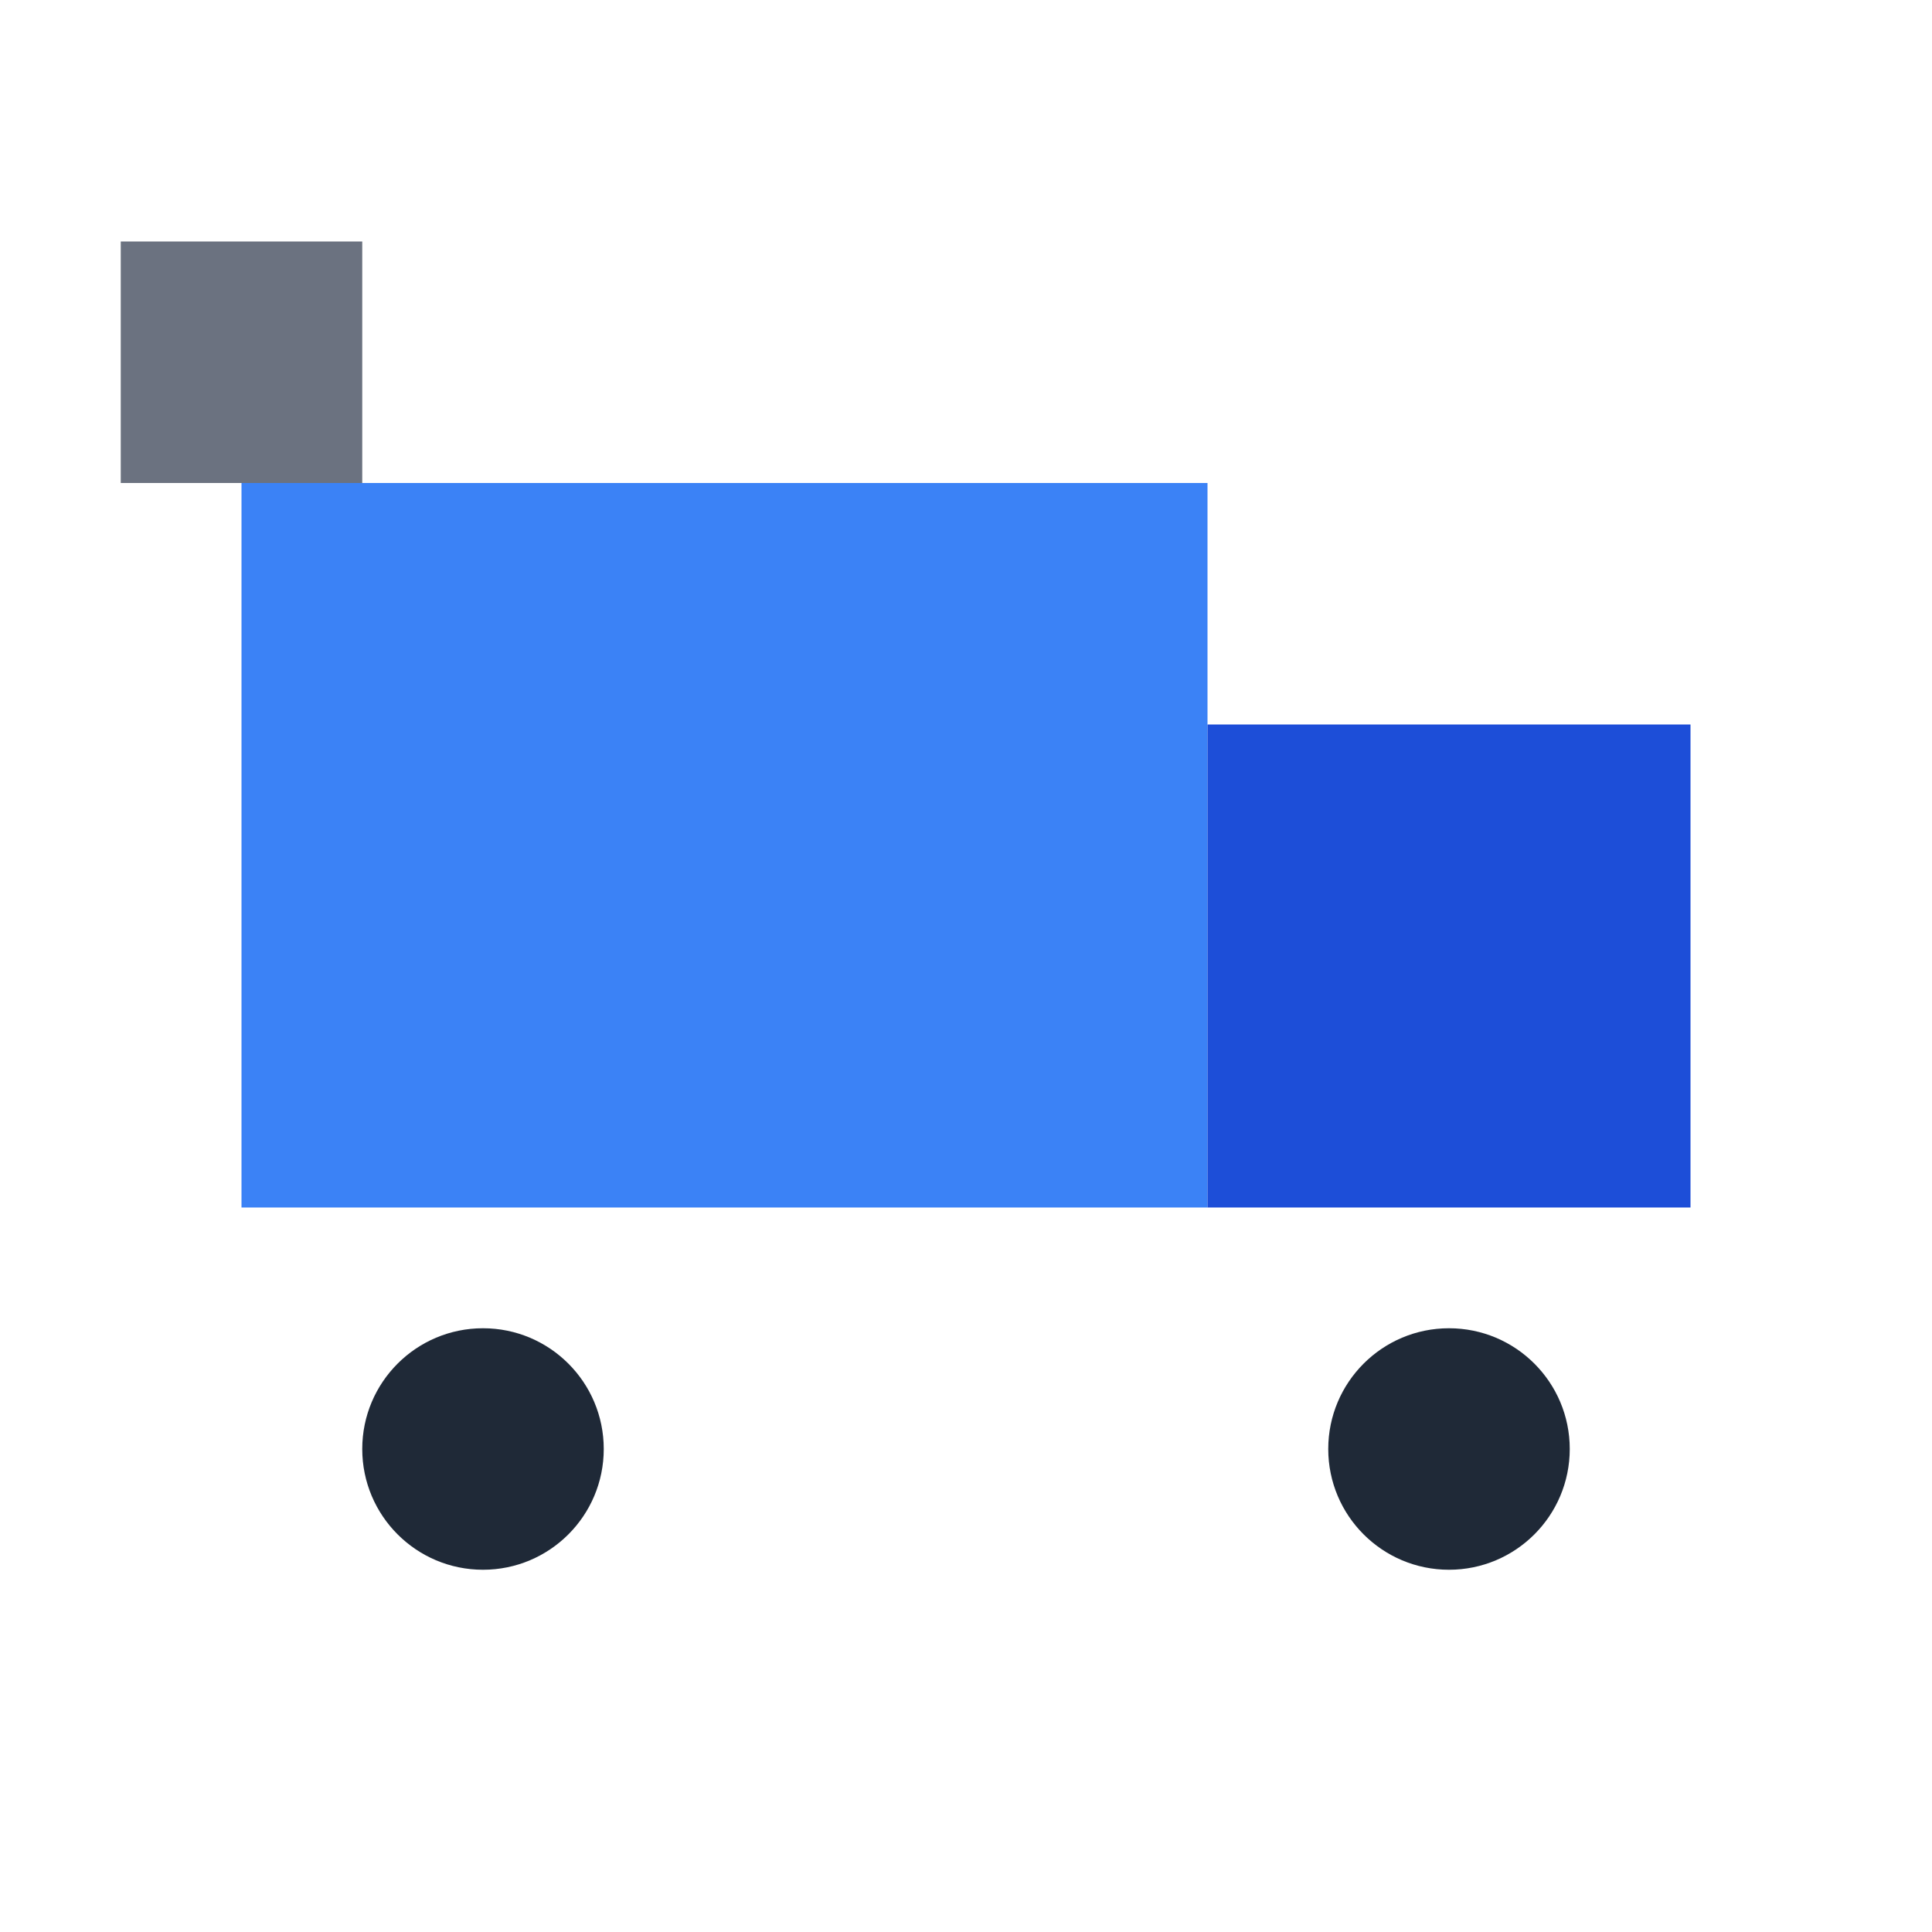
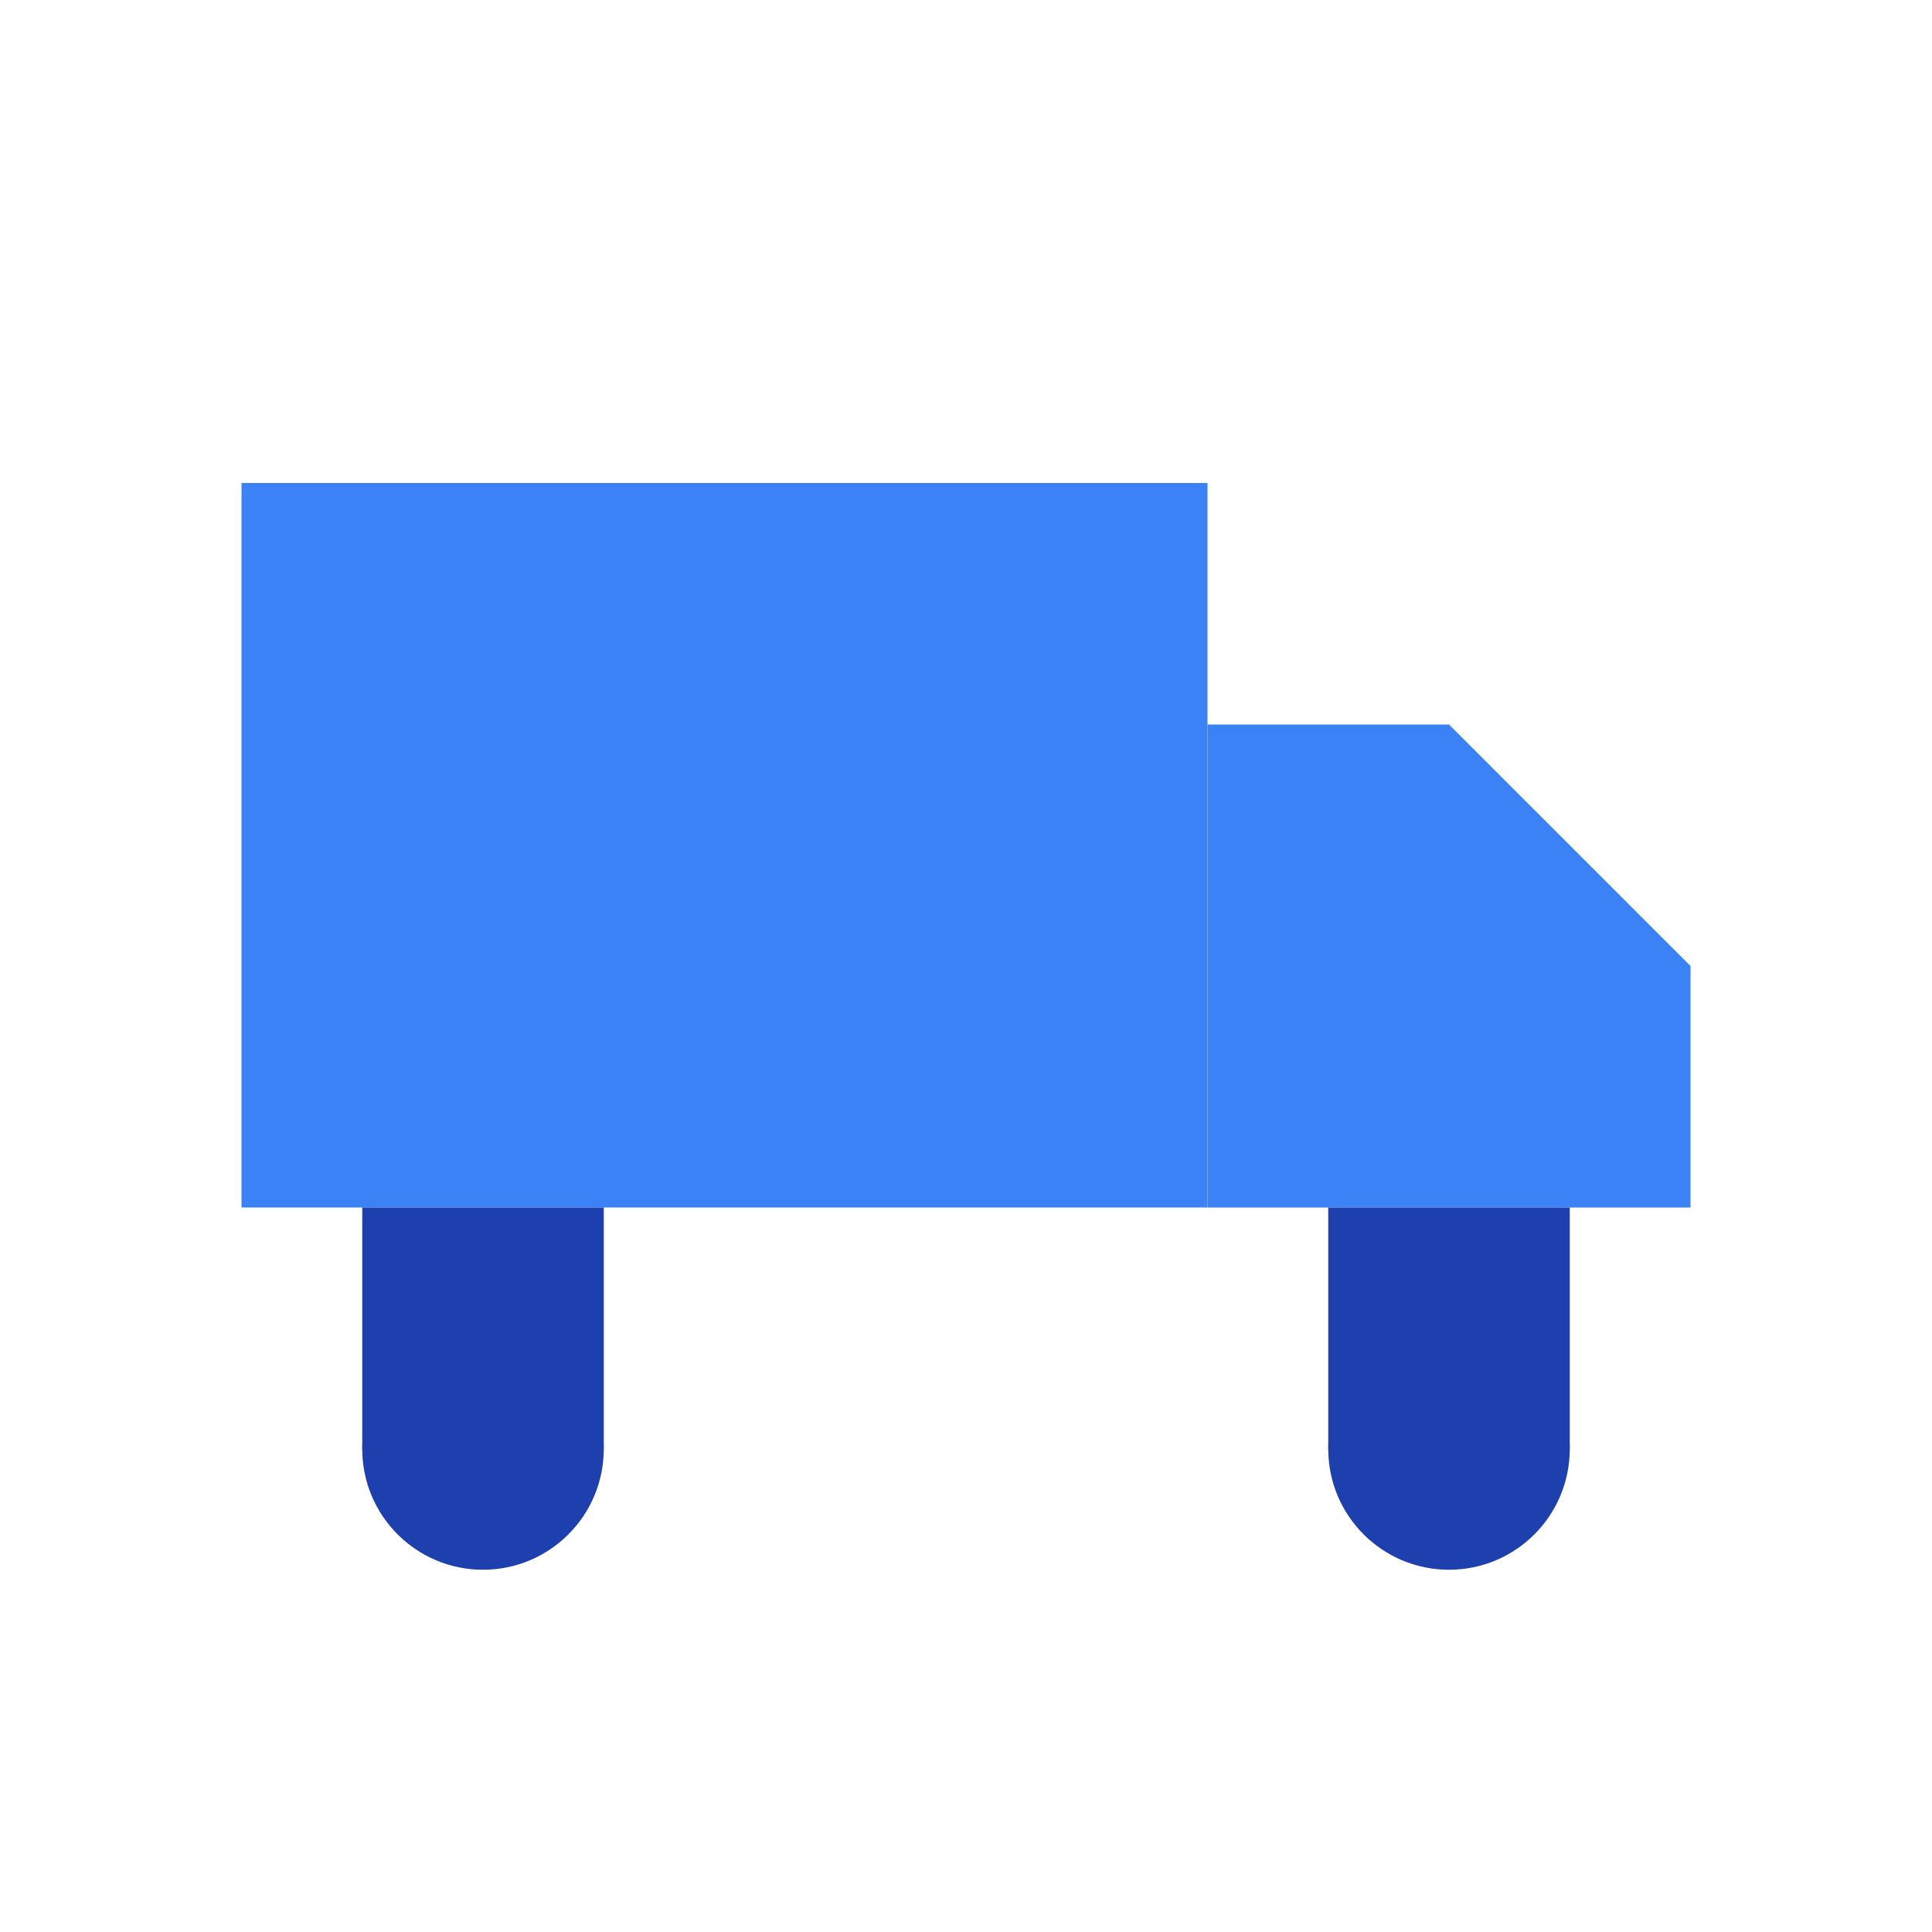
<svg xmlns="http://www.w3.org/2000/svg" width="32" height="32" viewBox="0 0 32 32" fill="none">
  <path d="M4 8H20V20H4V8Z" fill="#3B82F6" />
-   <path d="M20 12H28V20H20V12Z" fill="#1D4ED8" />
-   <circle cx="8" cy="24" r="2" fill="#1F2937" />
-   <circle cx="24" cy="24" r="2" fill="#1F2937" />
-   <path d="M6 8L2 8V4H6V8Z" fill="#6B7280" />
+   <path d="M20 12H24L28 16V20H20V12Z" fill="#3B82F6" />
+   <circle cx="8" cy="24" r="2" fill="#1E40AF" />
+   <circle cx="24" cy="24" r="2" fill="#1E40AF" />
+   <path d="M6 20H10V24H6V20Z" fill="#1E40AF" />
+   <path d="M22 20H26V24H22V20Z" fill="#1E40AF" />
</svg>
